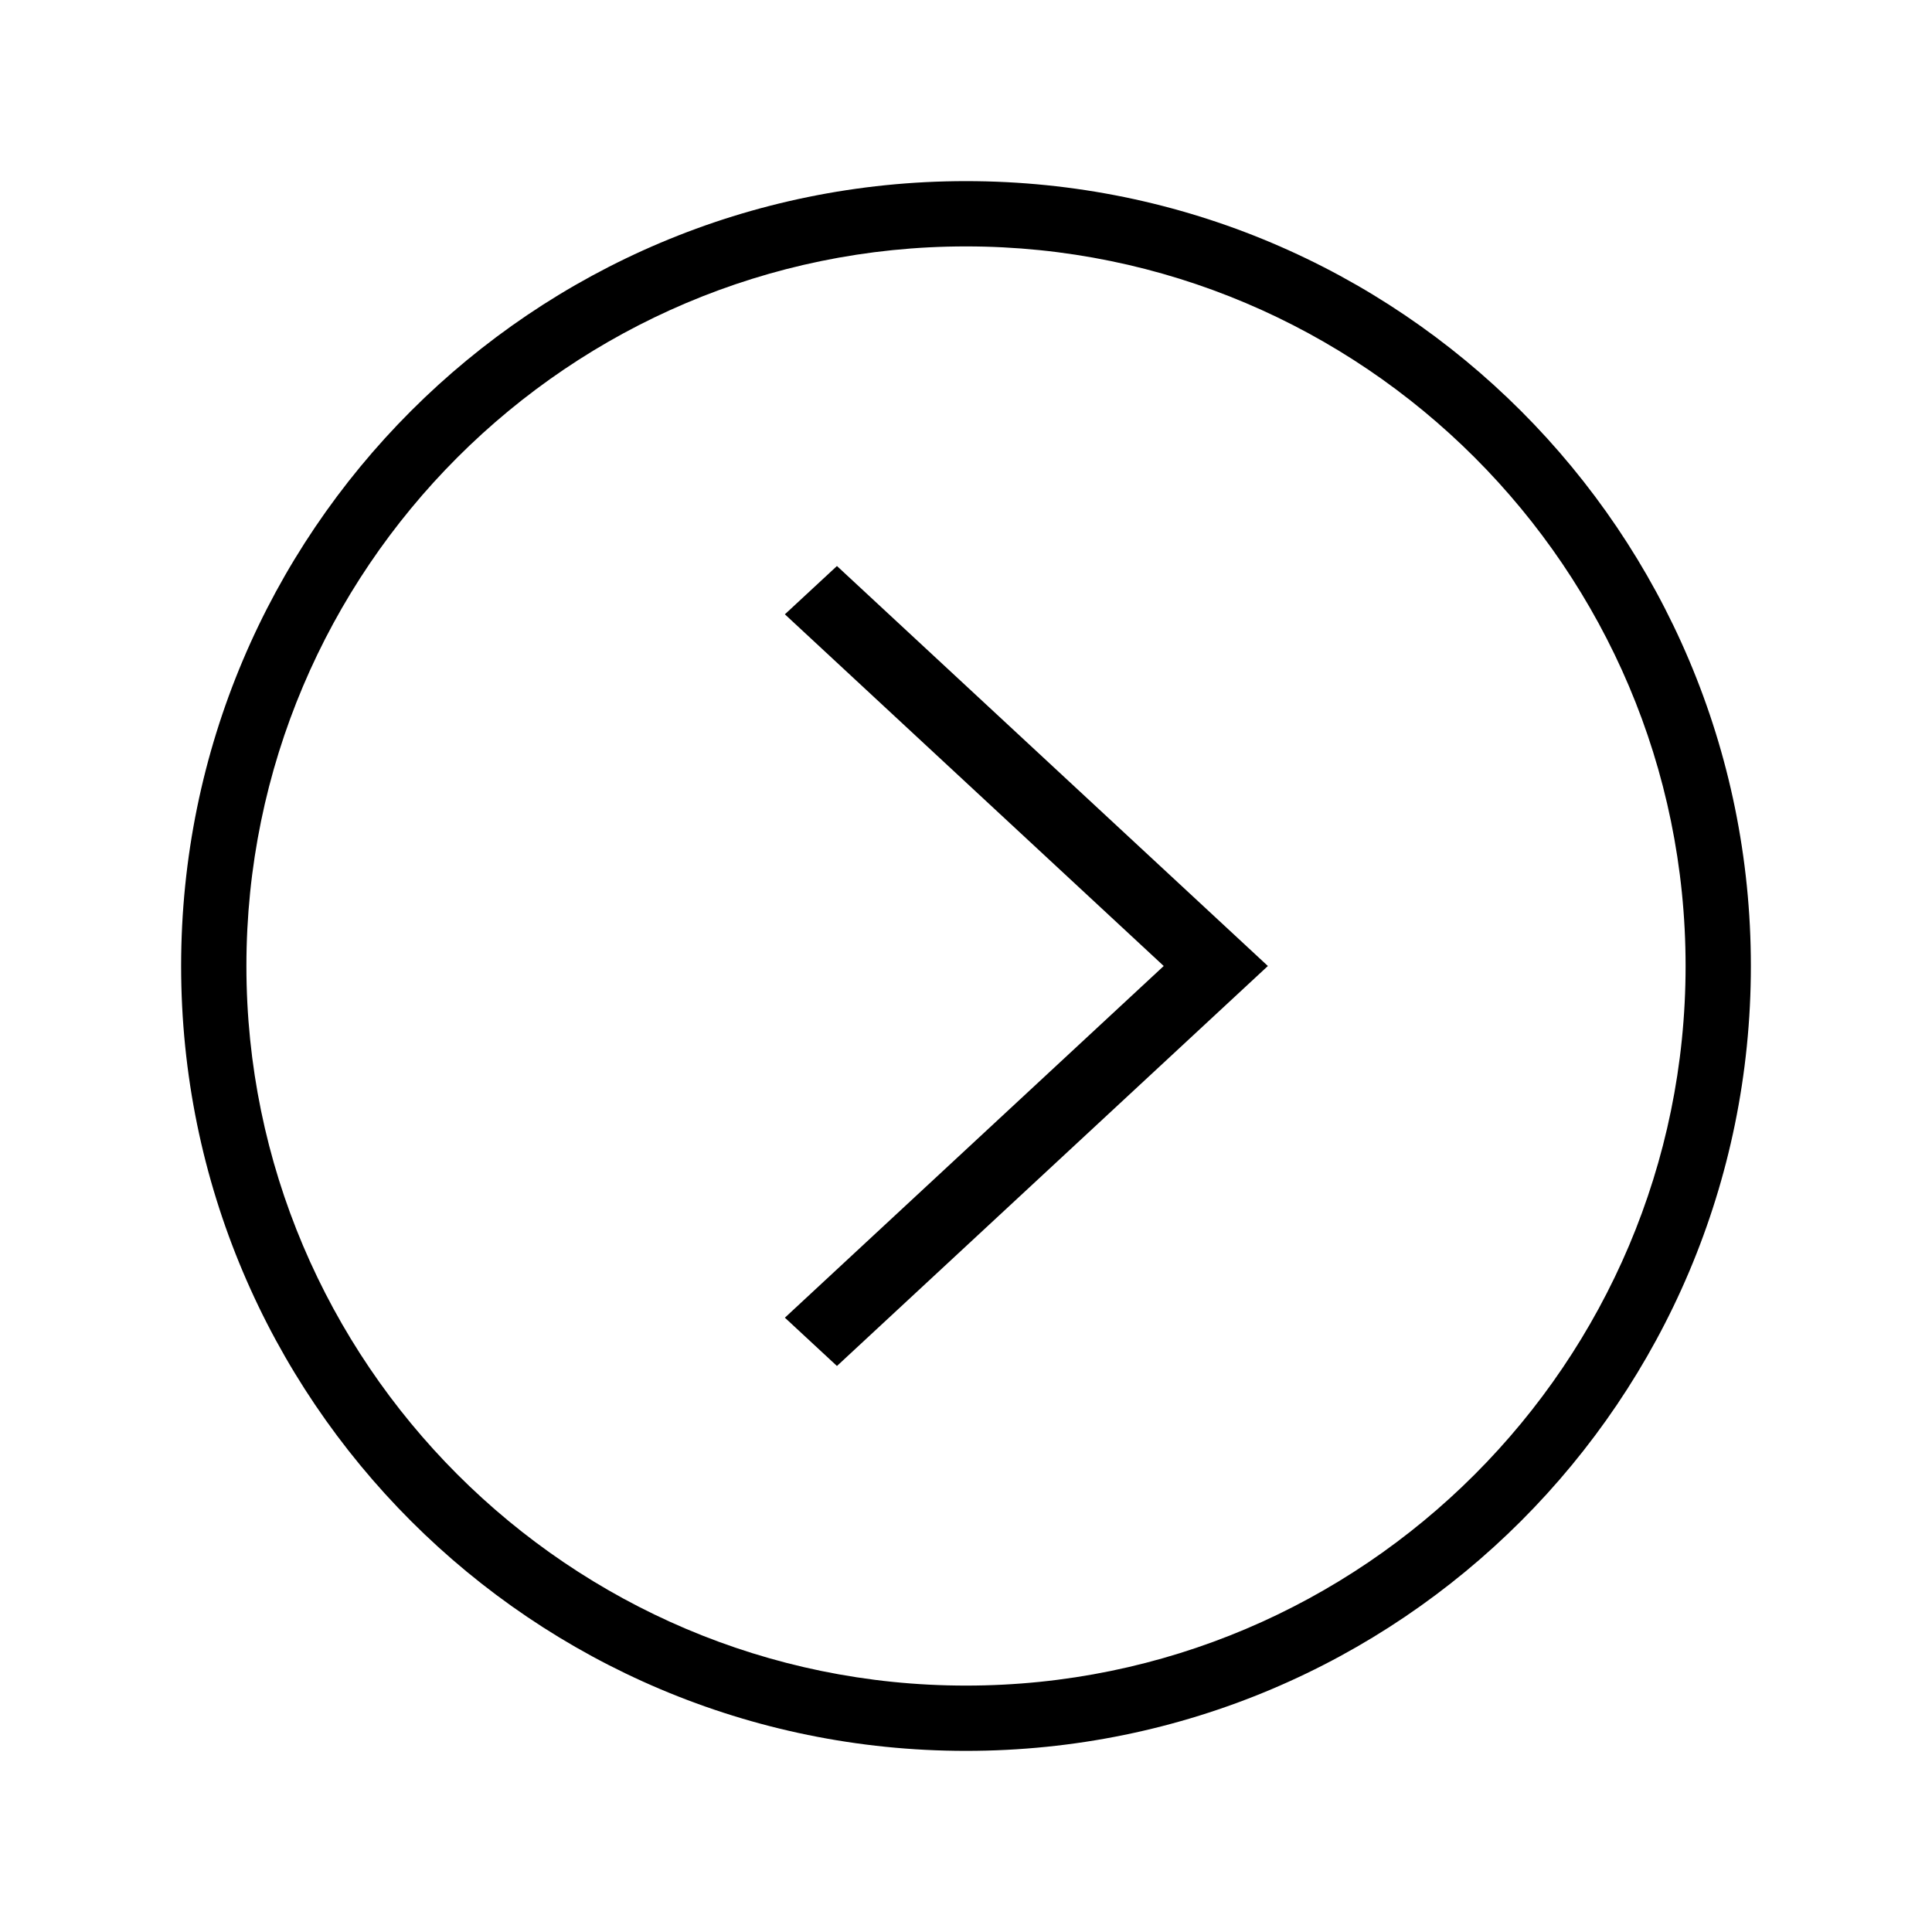
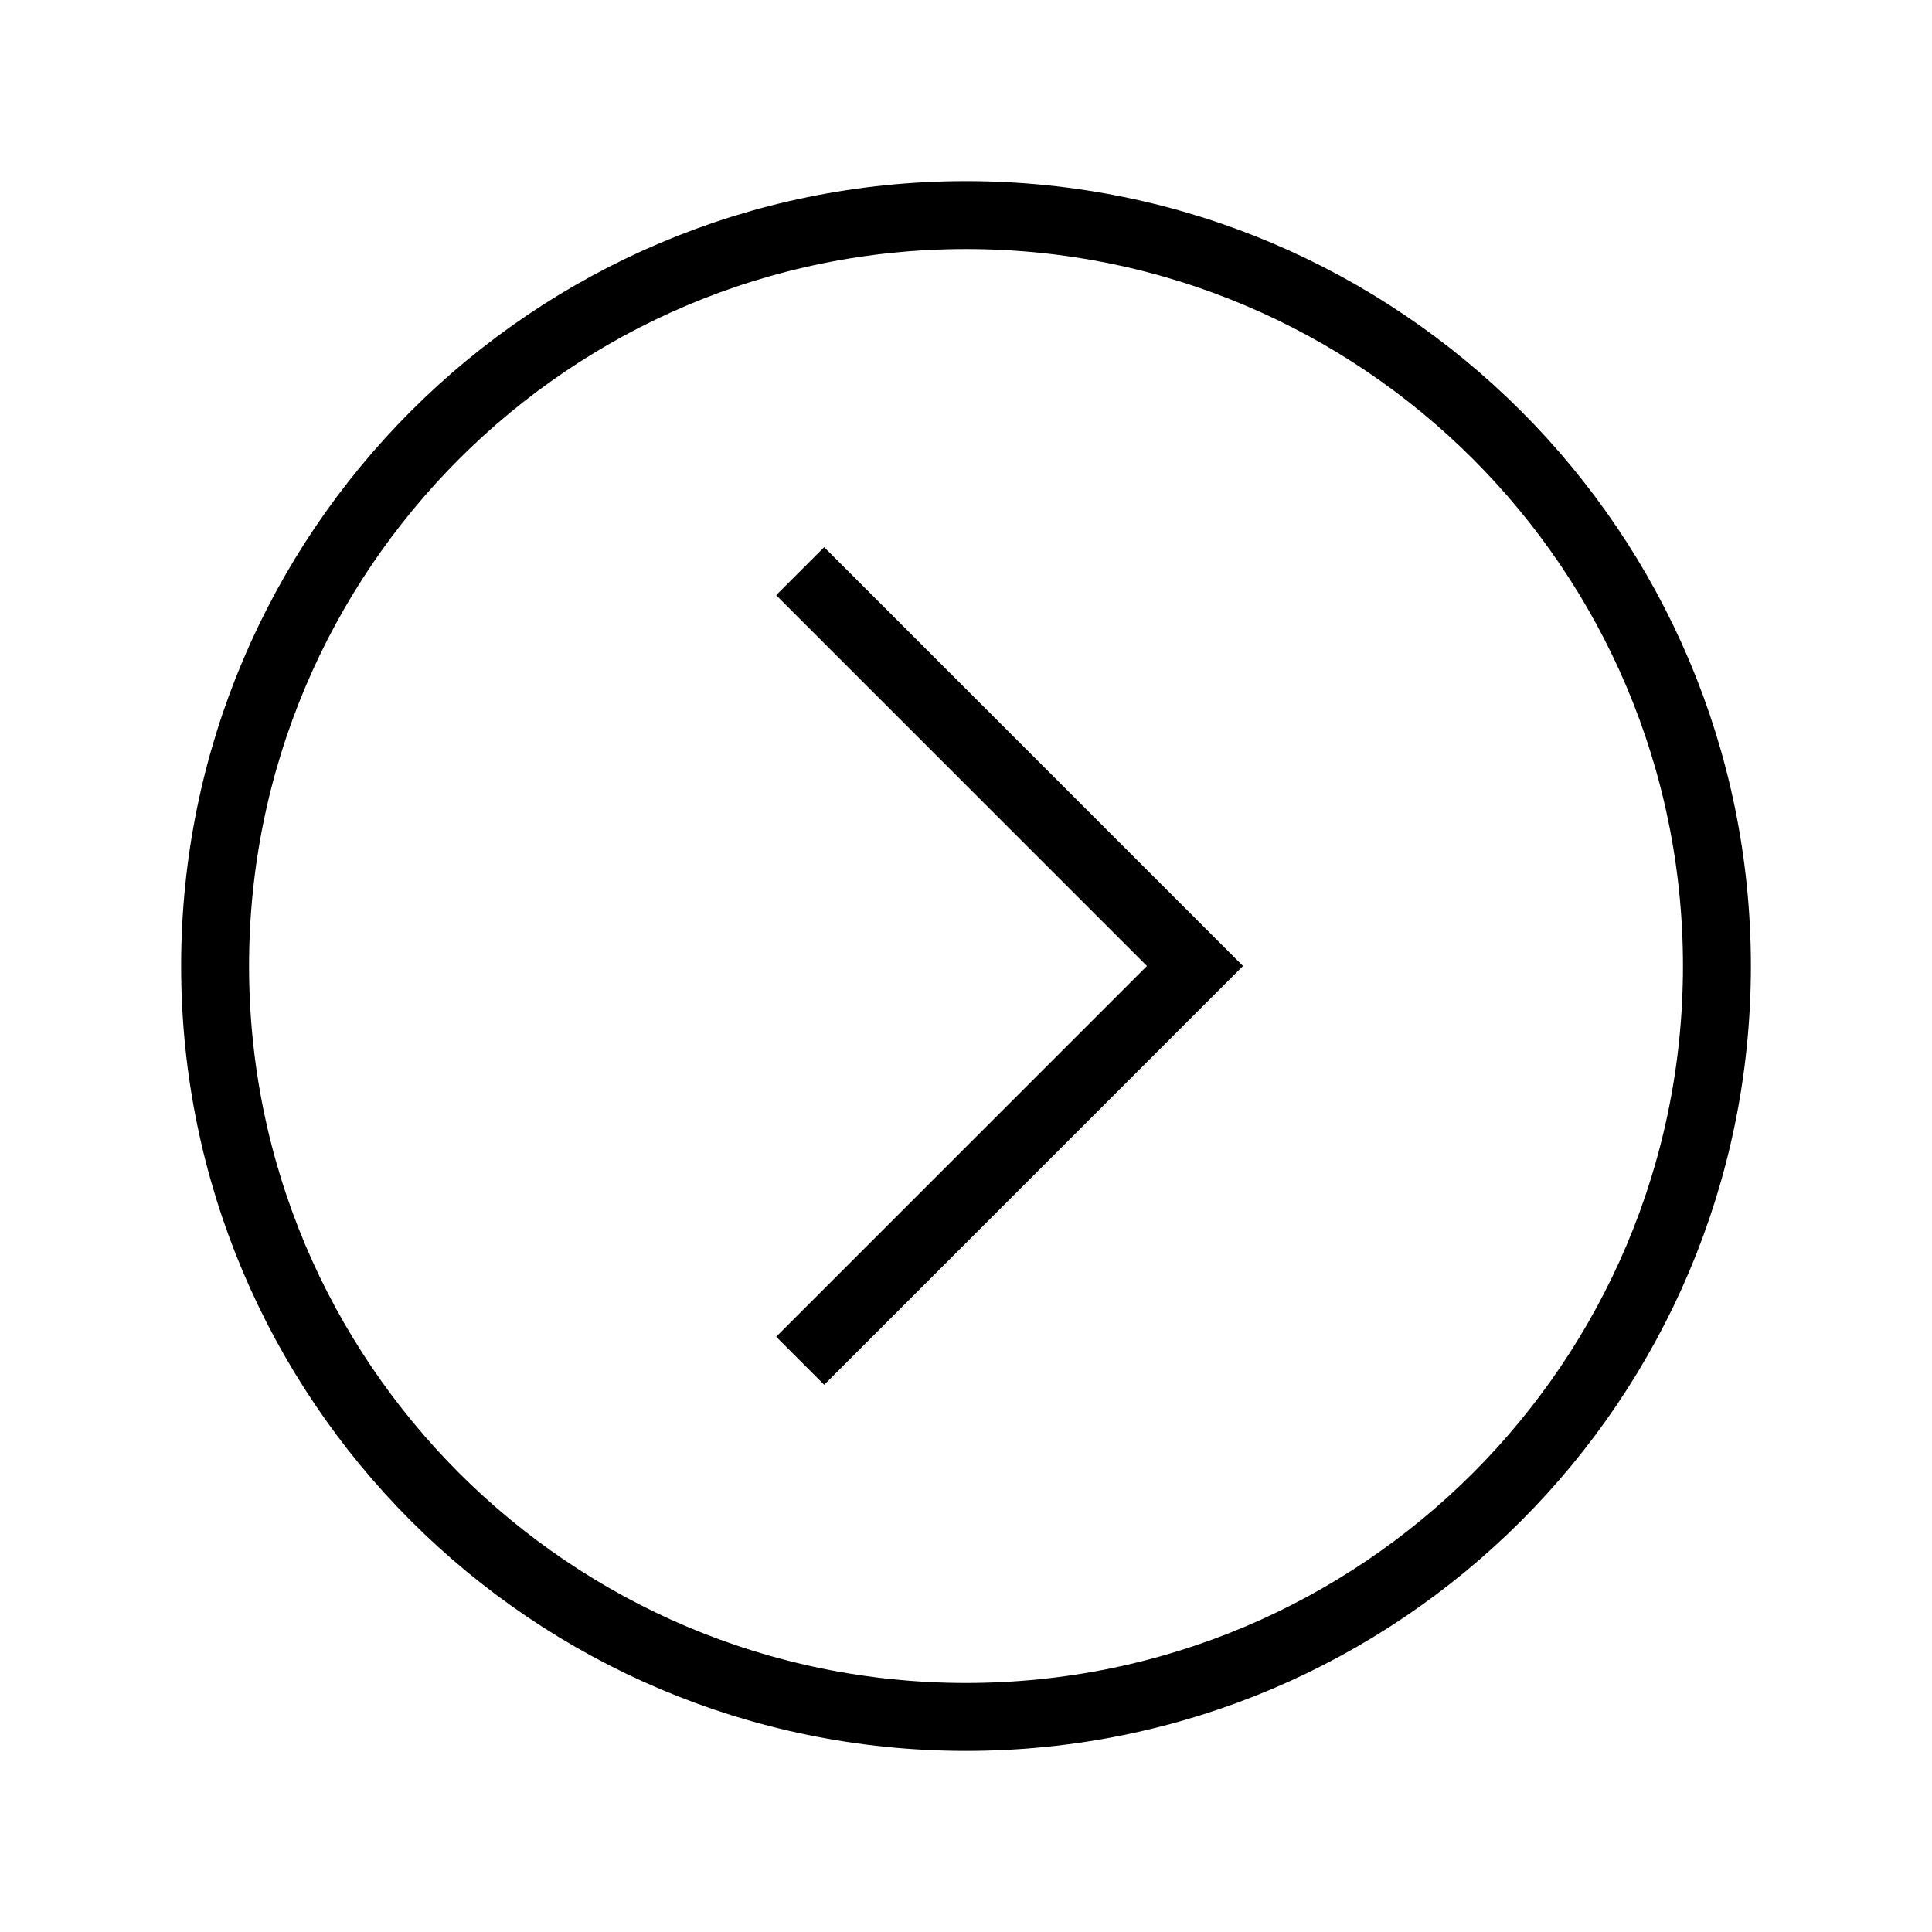
- <svg xmlns="http://www.w3.org/2000/svg" viewBox="0 0 512 512" xml:space="preserve">
-   <path d="m208 162.8 13.8-12.8L336 256 221.8 362 208 349.2 308.4 256z" />
-   <path d="M48 256c0 114.9 93.1 208 208 208s208-93.1 208-208S370.9 48 256 48 48 141.1 48 256zm17.3 0c0-105.1 85.5-190.7 190.7-190.7 105.1 0 190.7 85.5 190.7 190.7 0 105.1-85.5 190.7-190.7 190.7-105.1 0-190.7-85.6-190.7-190.7z" />
+ <svg xmlns="http://www.w3.org/2000/svg" viewBox="0 0 512 512" xml:space="preserve" version="1.1" id="svg2381">
+   <defs id="defs2385" />
+   <path style="fill:none;stroke:#000000;stroke-width:18;stroke-opacity:1;paint-order:markers fill stroke;stop-color:#000000" d="M 212.054,151.37 316.681,255.997 212.052,360.626" id="path3150" />
+   <circle style="fill:none;fill-opacity:1;stroke:#000000;stroke-width:18;stroke-dasharray:none;stroke-opacity:1;paint-order:markers fill stroke;stop-color:#000000" id="path13322" cx="256.003" cy="256.002" r="199" />
</svg>
